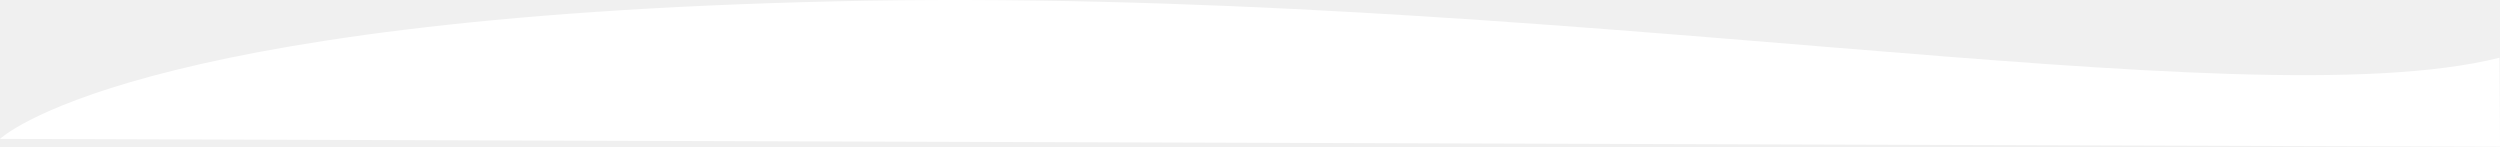
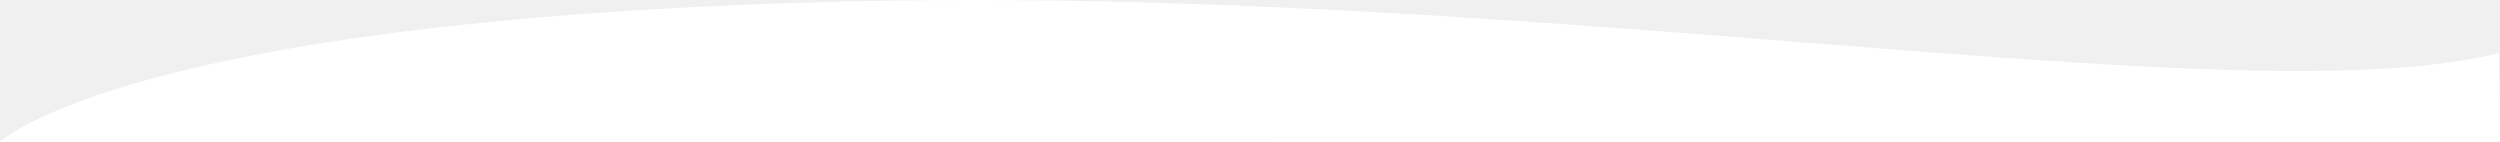
- <svg xmlns="http://www.w3.org/2000/svg" viewBox="0 0 2798.71 164.24">
+ <svg xmlns="http://www.w3.org/2000/svg" viewBox="0 0 2798.72 158.88">
  <defs>
    <style>.cls-1{fill:#fff;}</style>
  </defs>
  <g id="Calque_2" data-name="Calque 2">
    <g id="Calque_1-2" data-name="Calque 1">
-       <path class="cls-1" d="M0,155.5S140.8,19.6,935.05,1.5s1573,135.5,1863.08,63.16l.58,99.58Z" />
+       <g id="Calque_2-2" data-name="Calque 2">
+         <g id="Calque_1-2-2" data-name="Calque 1-2">
+           <path class="cls-1" d="M0,158.88S140.37,22.54,934.56,2,2508,132.51,2797.83,59.26l.89,99.57Z" />
+         </g>
+       </g>
    </g>
  </g>
</svg>
